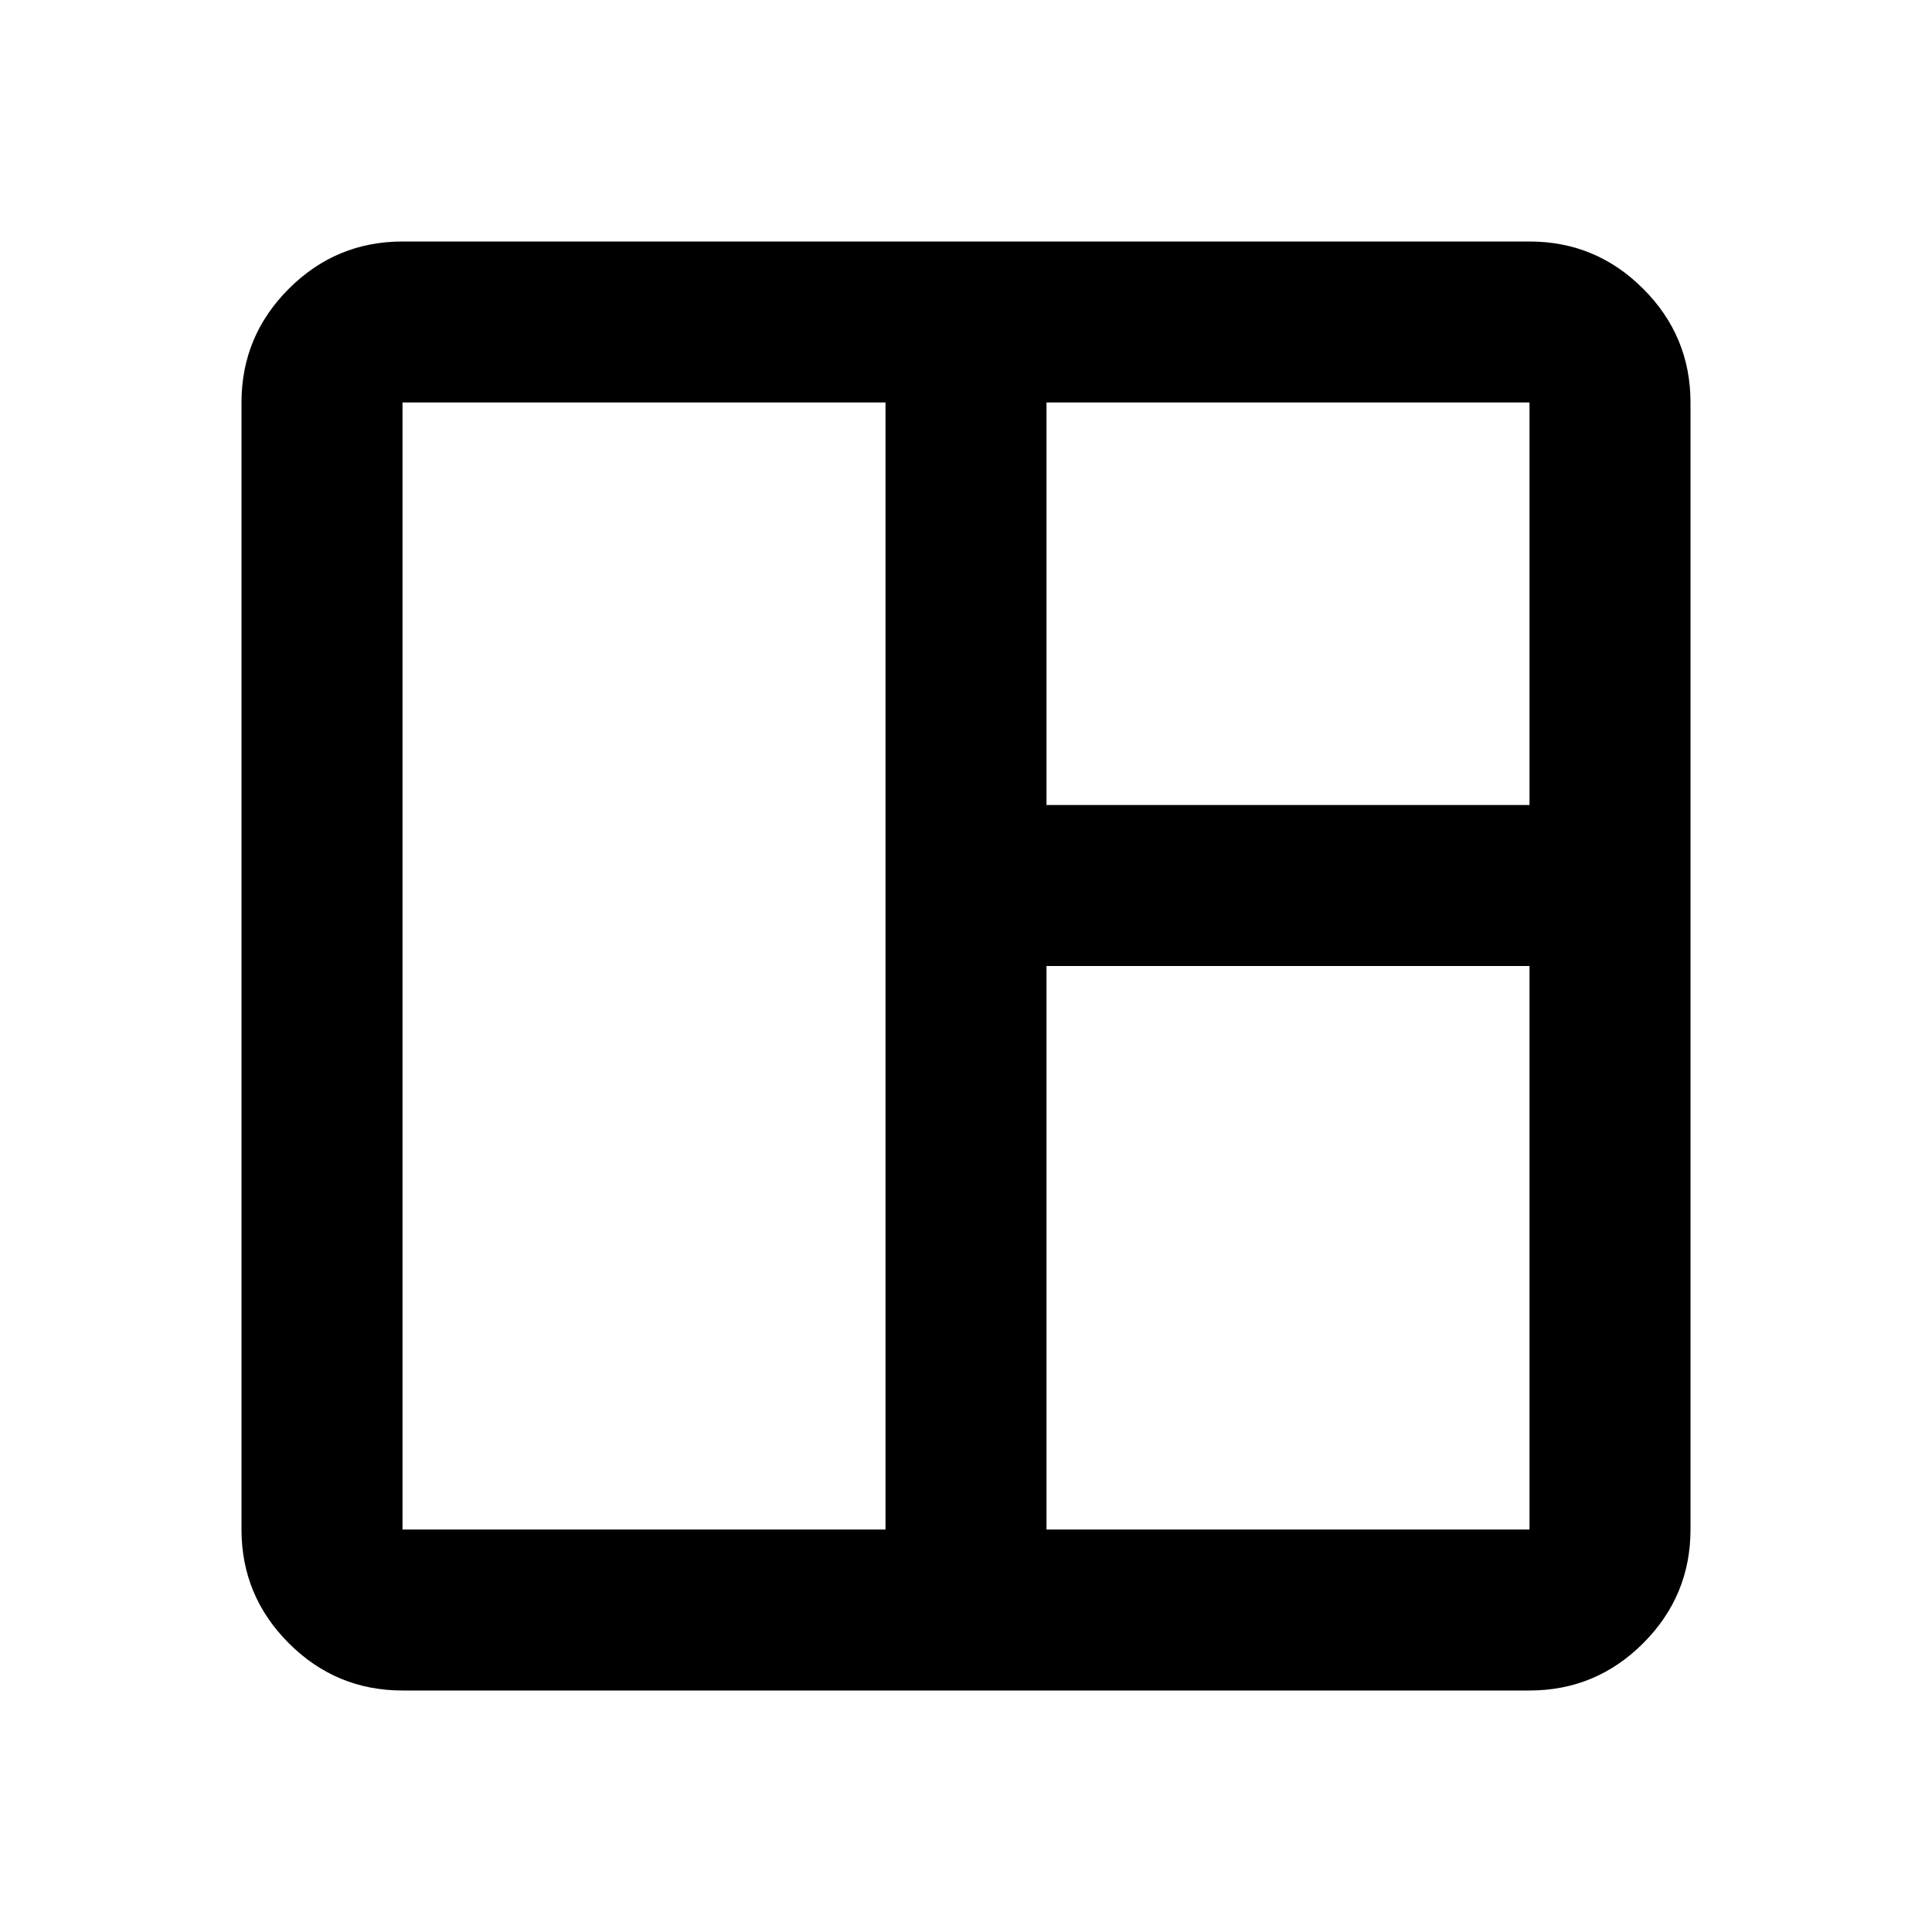
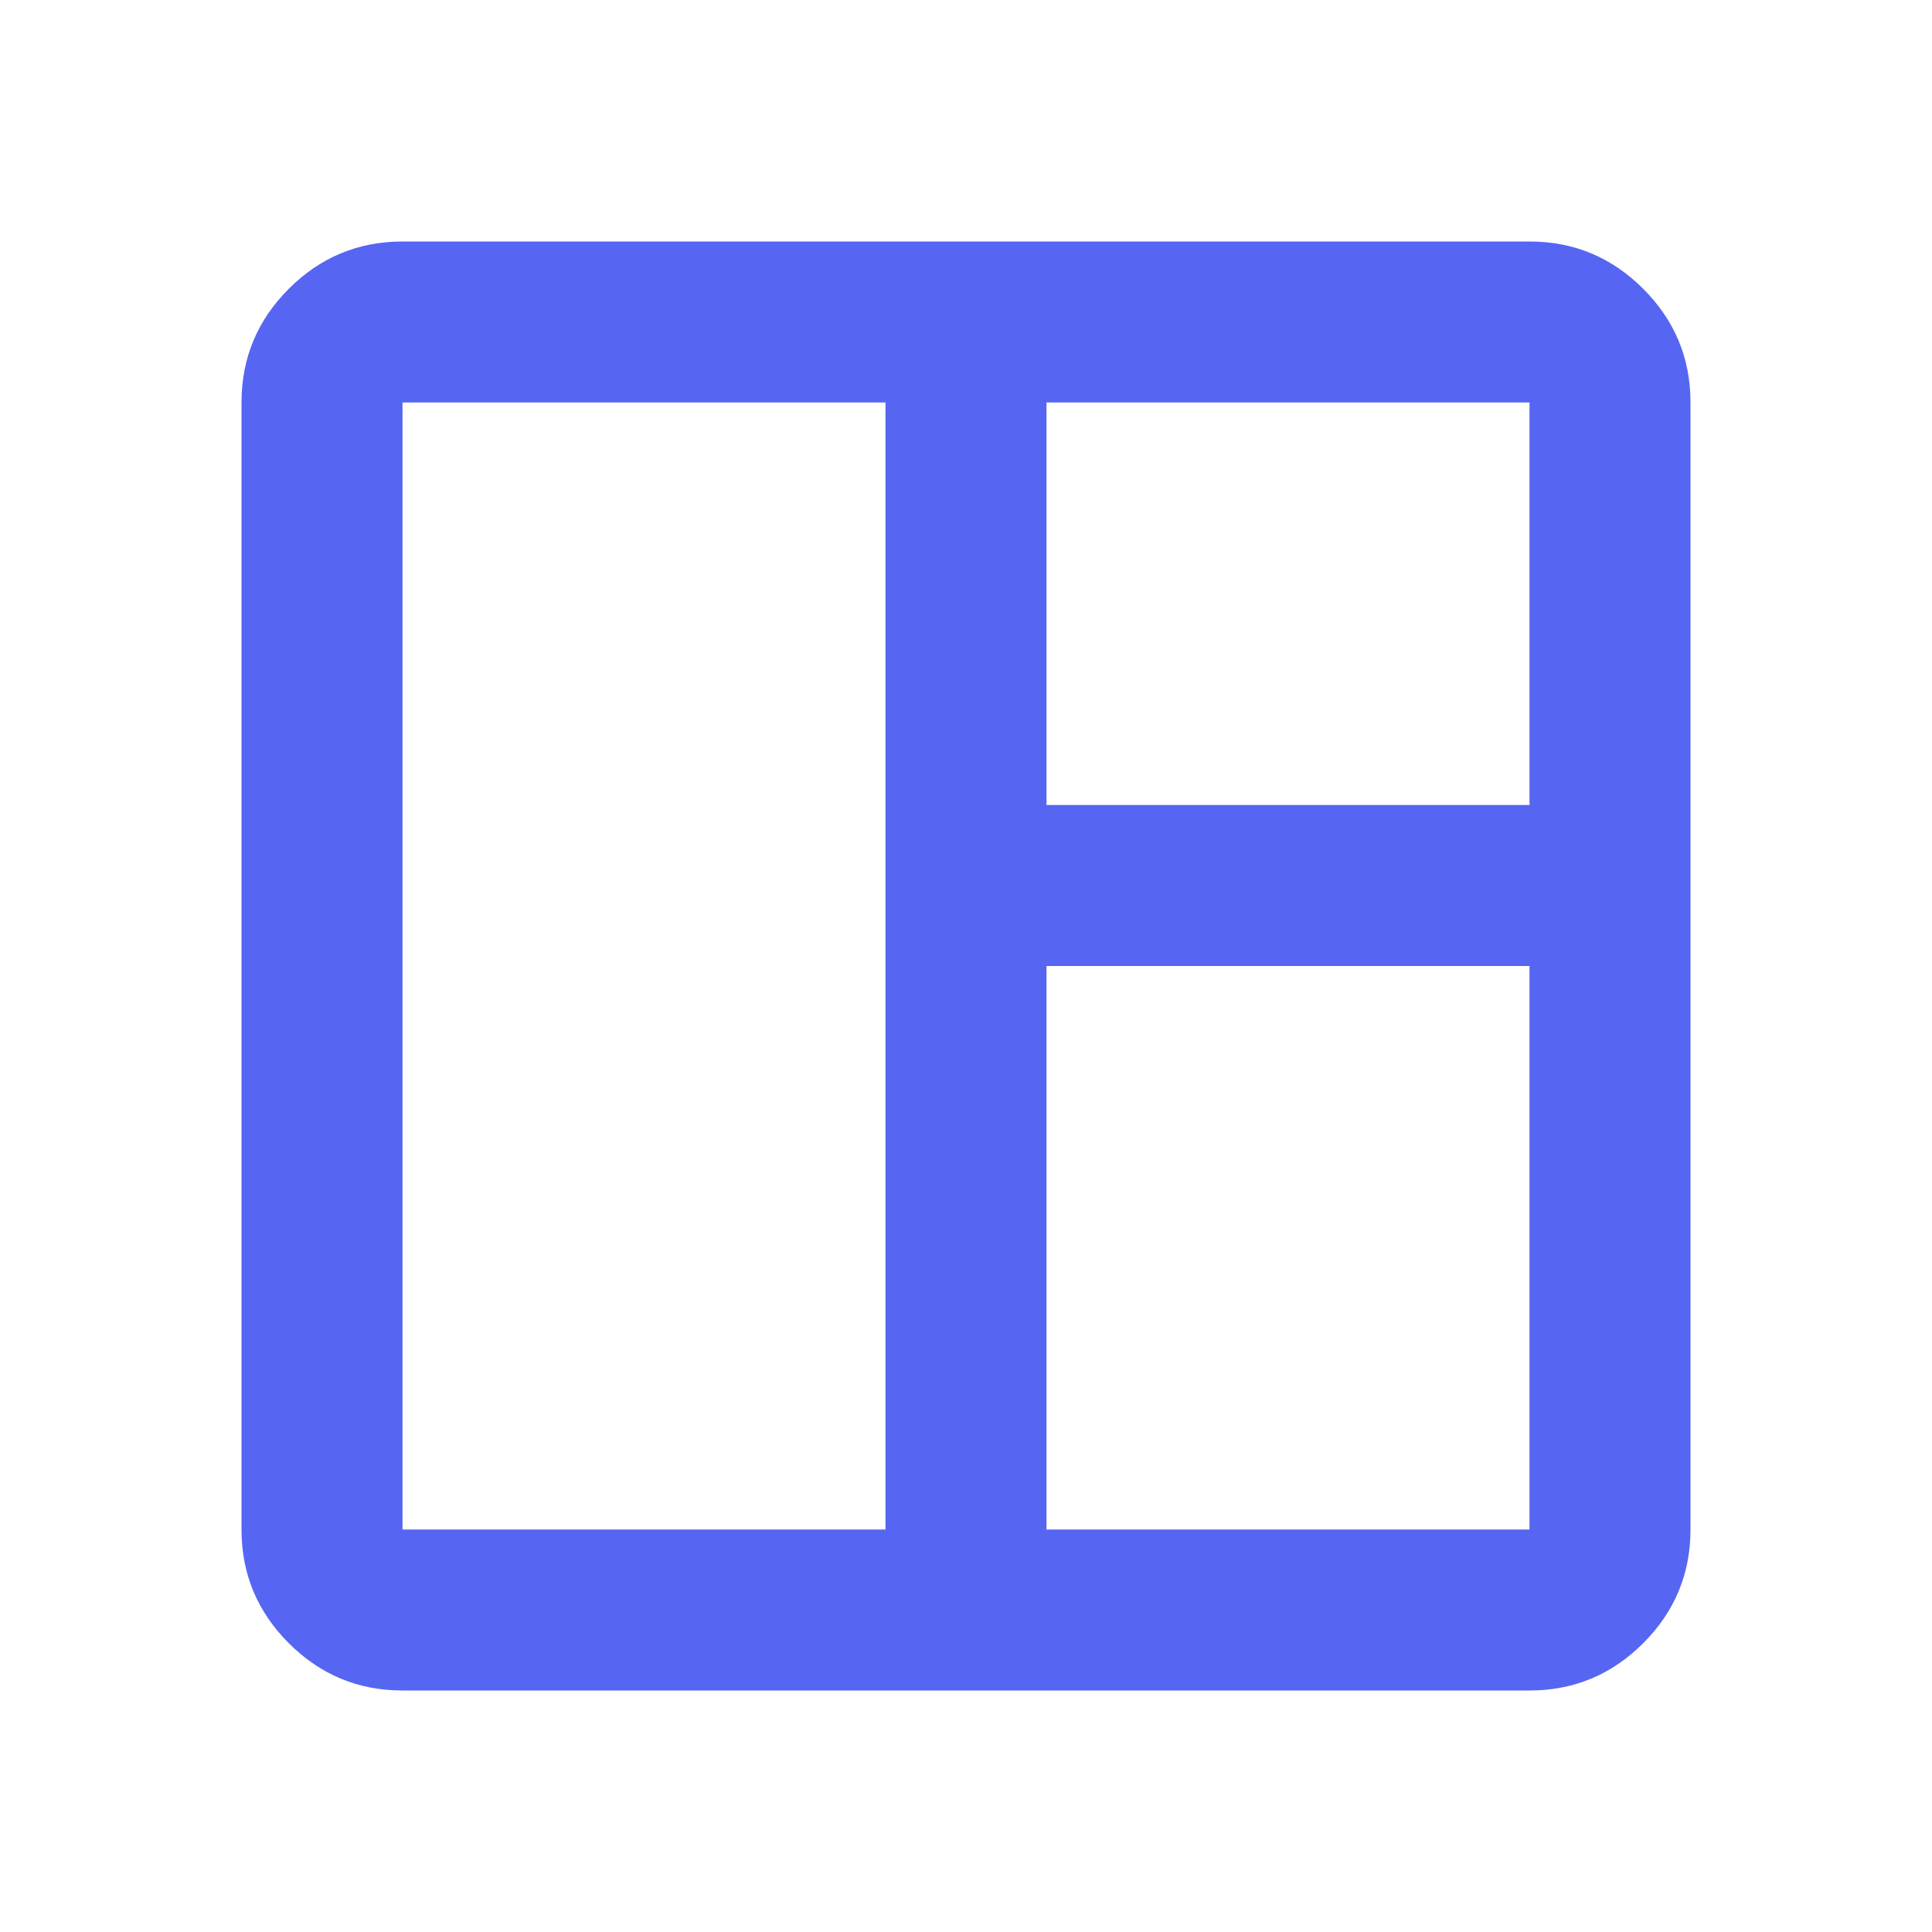
<svg xmlns="http://www.w3.org/2000/svg" id="vector" width="24" height="24" viewBox="0 0 960 960">
-   <path fill="@android:color/white" d="M200,840Q167,840 143.5,816.5Q120,793 120,760L120,200Q120,167 143.5,143.5Q167,120 200,120L760,120Q793,120 816.5,143.5Q840,167 840,200L840,760Q840,793 816.5,816.5Q793,840 760,840L200,840ZM200,760L440,760Q440,760 440,760Q440,760 440,760L440,200Q440,200 440,200Q440,200 440,200L200,200Q200,200 200,200Q200,200 200,200L200,760Q200,760 200,760Q200,760 200,760ZM520,760L760,760Q760,760 760,760Q760,760 760,760L760,480Q760,480 760,480Q760,480 760,480L520,480Q520,480 520,480Q520,480 520,480L520,760Q520,760 520,760Q520,760 520,760ZM520,400L760,400Q760,400 760,400Q760,400 760,400L760,200Q760,200 760,200Q760,200 760,200L520,200Q520,200 520,200Q520,200 520,200L520,400Q520,400 520,400Q520,400 520,400Z" id="path_0" />
+   <path fill="#5666F3" d="M200,840Q167,840 143.5,816.5Q120,793 120,760L120,200Q120,167 143.5,143.5Q167,120 200,120L760,120Q793,120 816.5,143.5Q840,167 840,200L840,760Q840,793 816.5,816.5Q793,840 760,840L200,840ZM200,760L440,760Q440,760 440,760Q440,760 440,760L440,200Q440,200 440,200Q440,200 440,200L200,200Q200,200 200,200Q200,200 200,200L200,760Q200,760 200,760Q200,760 200,760ZM520,760L760,760Q760,760 760,760Q760,760 760,760L760,480Q760,480 760,480Q760,480 760,480L520,480Q520,480 520,480Q520,480 520,480L520,760Q520,760 520,760Q520,760 520,760ZM520,400L760,400Q760,400 760,400Q760,400 760,400L760,200Q760,200 760,200Q760,200 760,200L520,200Q520,200 520,200Q520,200 520,200L520,400Q520,400 520,400Q520,400 520,400Z" id="path_0" />
</svg>
